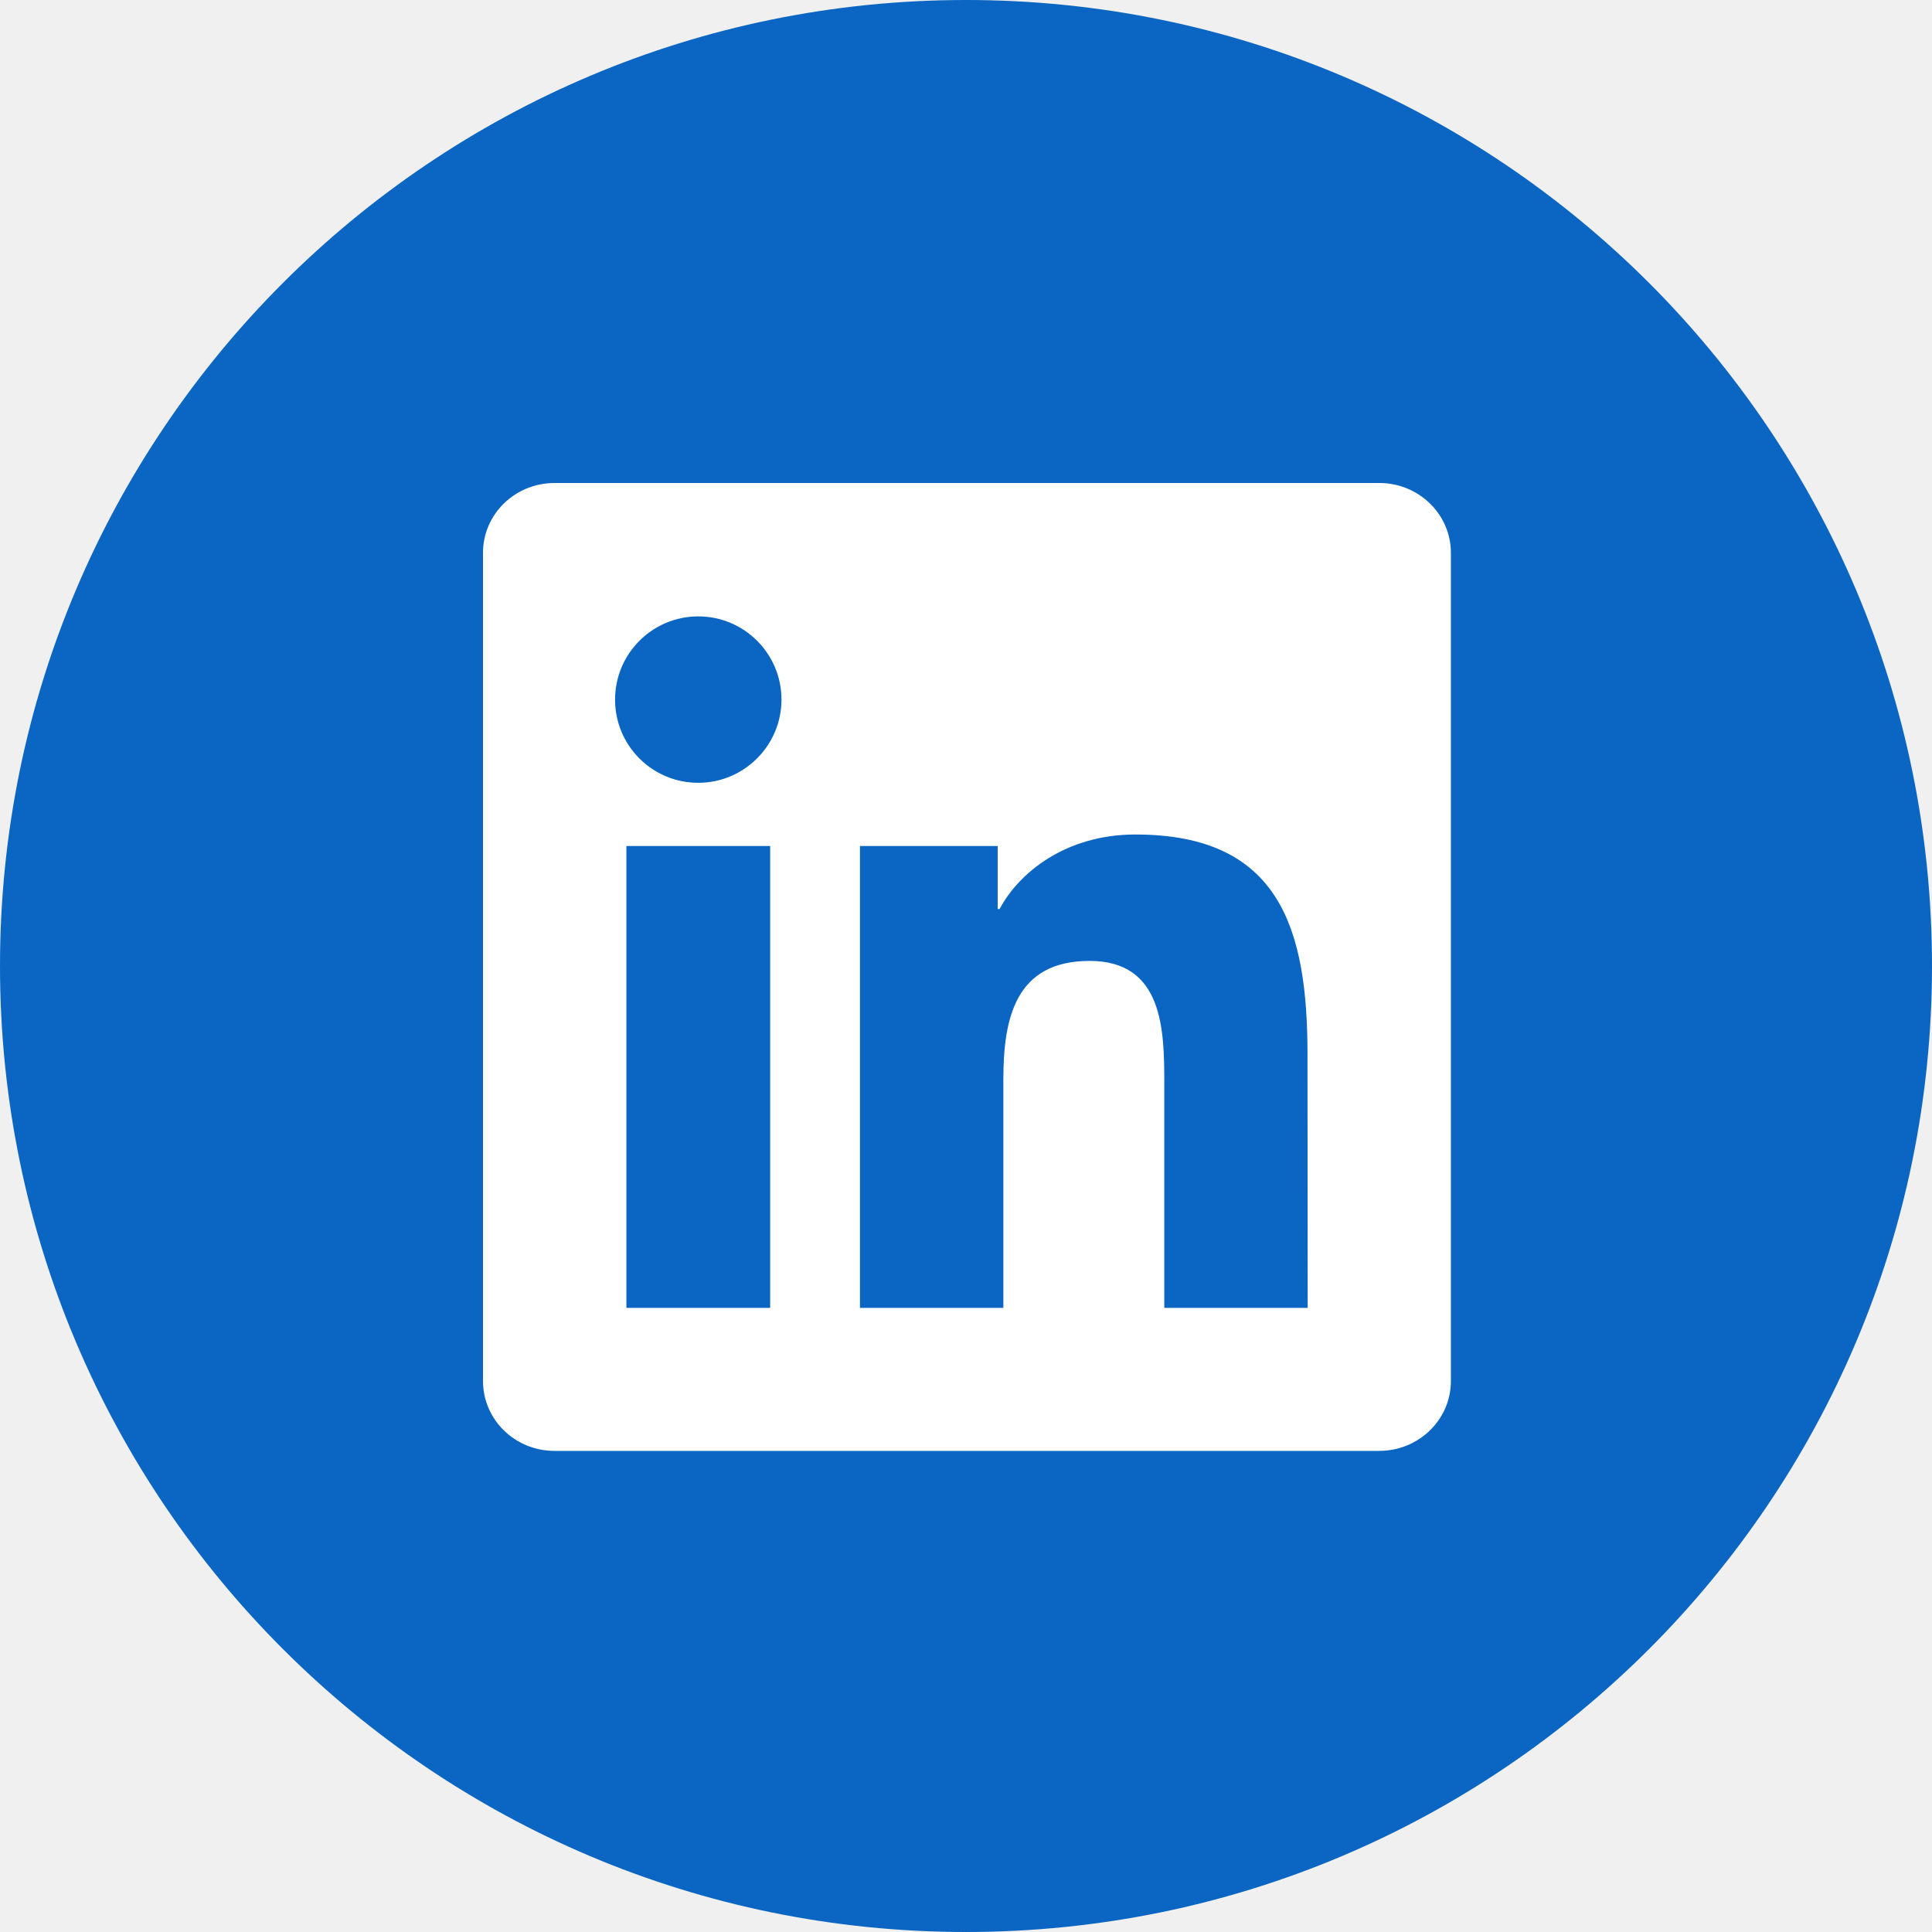
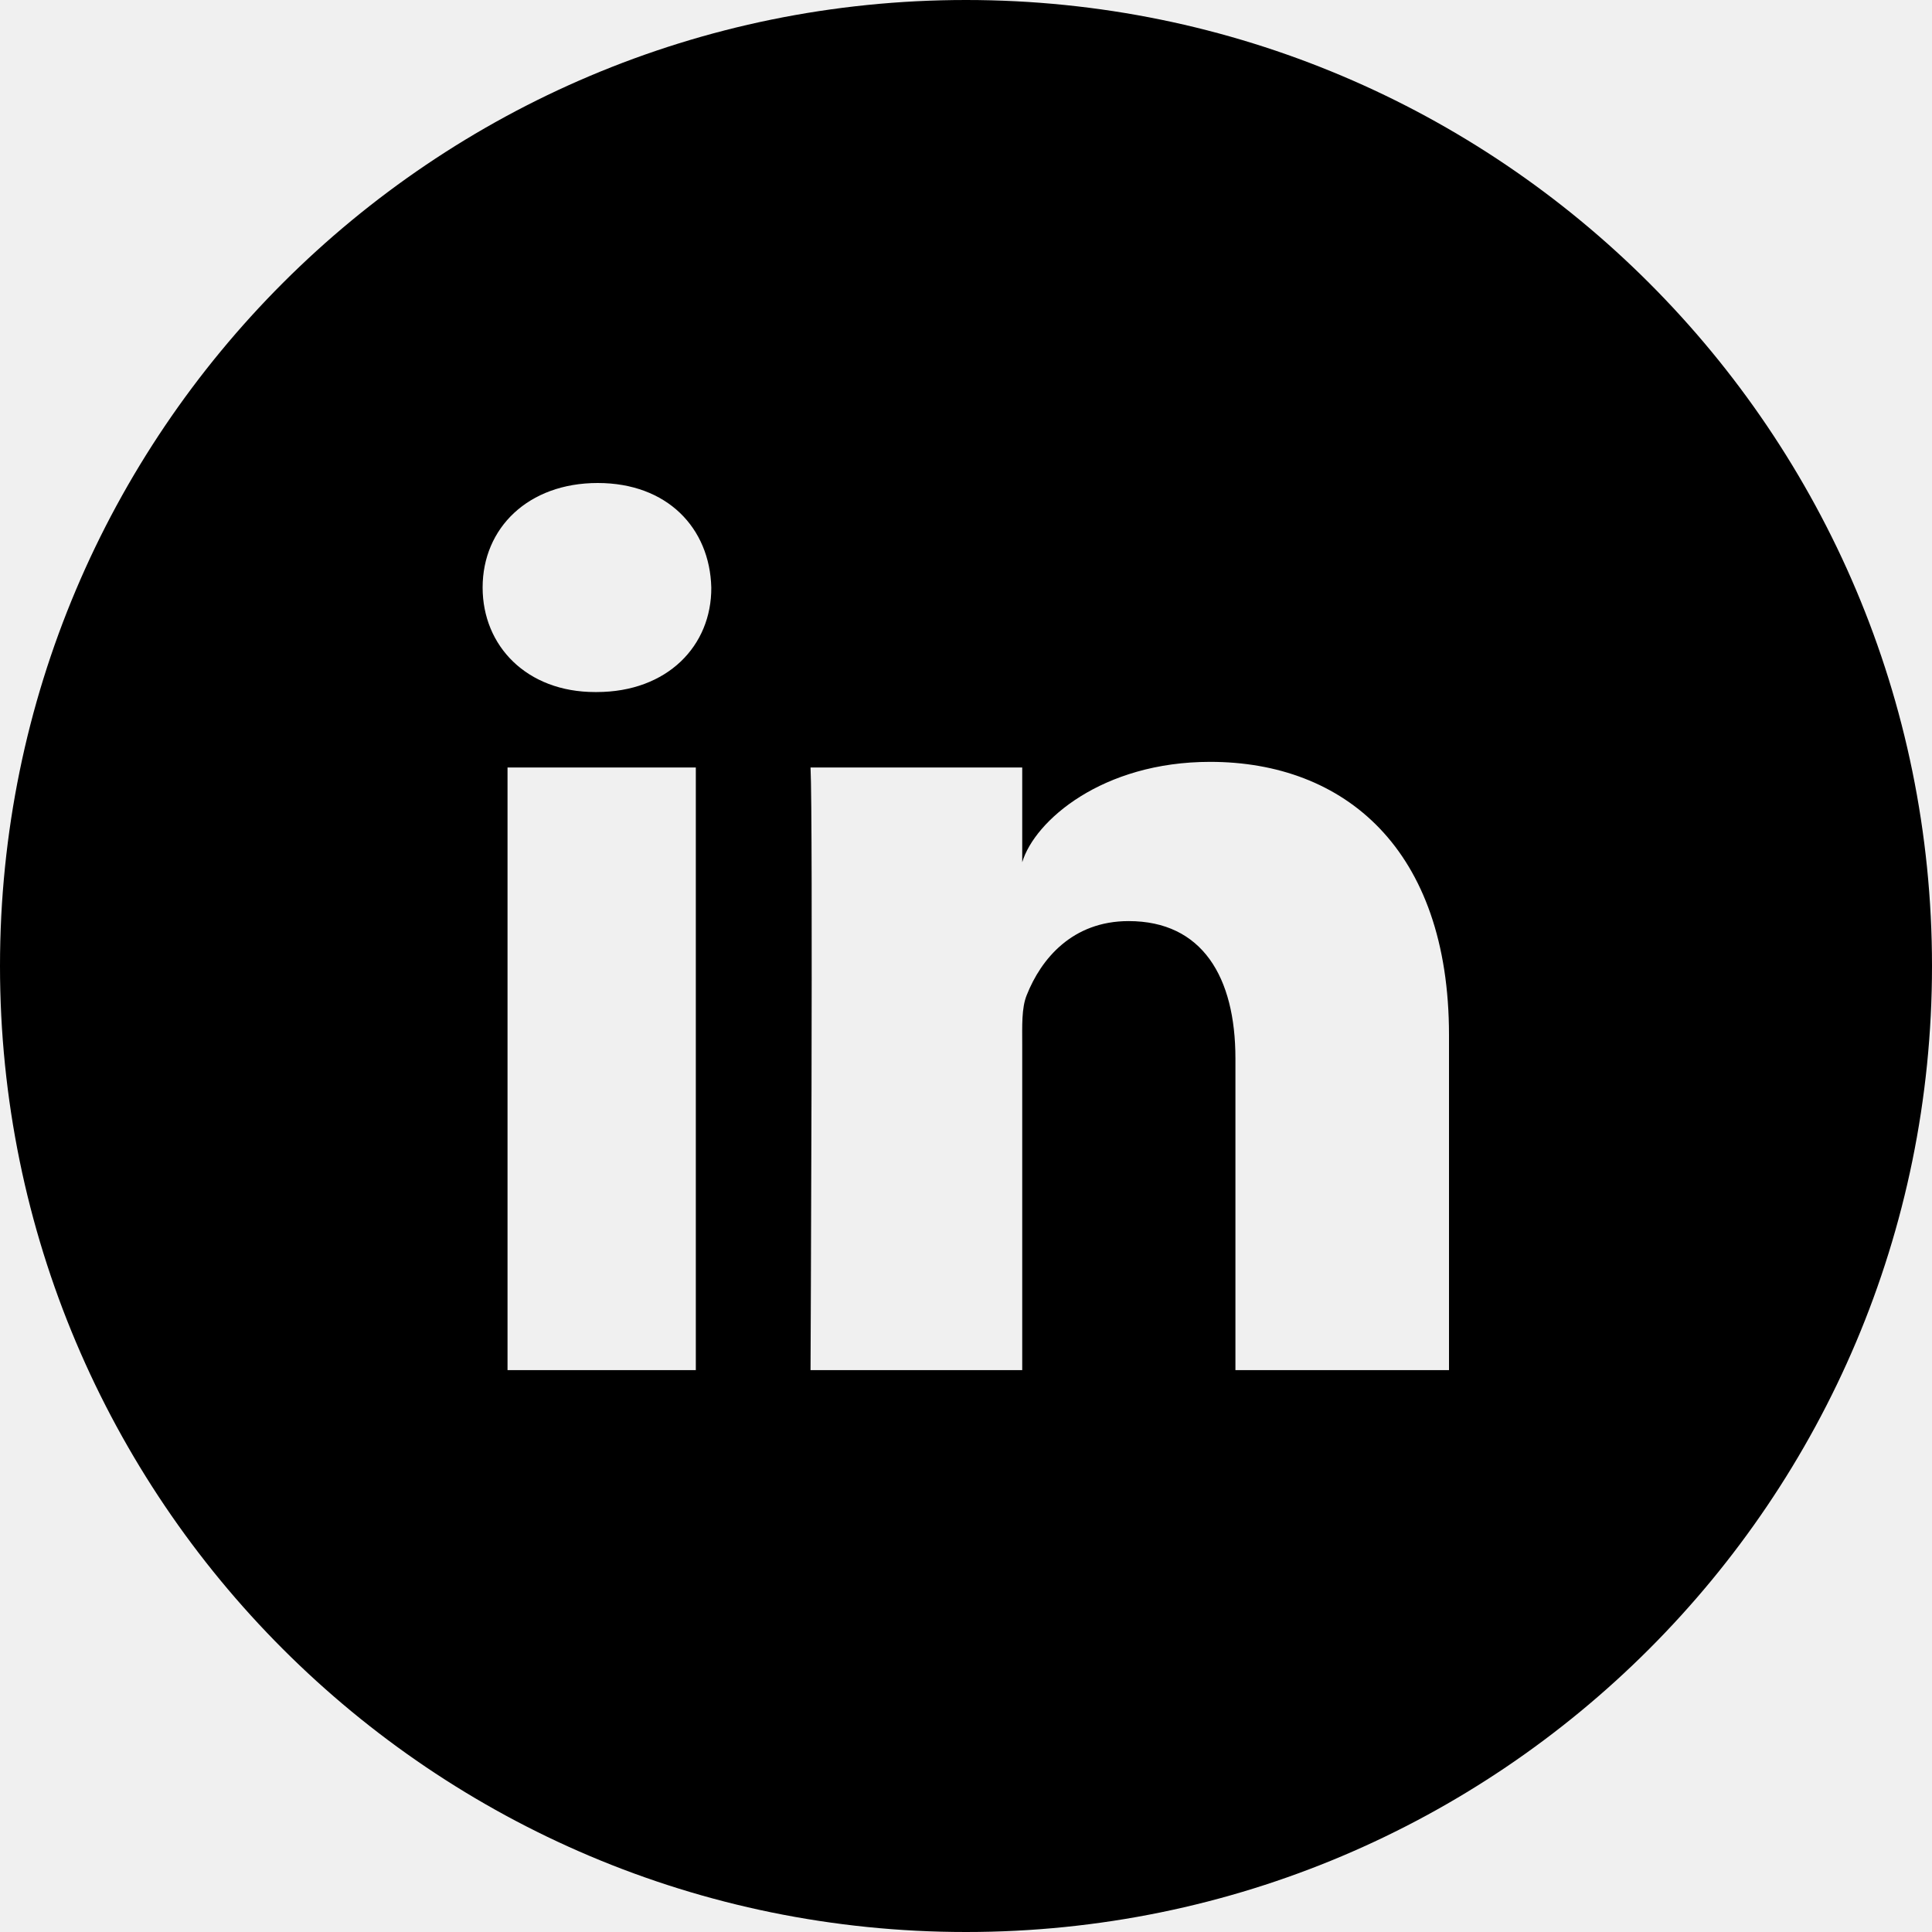
- <svg xmlns="http://www.w3.org/2000/svg" width="800px" height="800px" viewBox="0 0 1024 1024">
-   <circle cx="512" cy="512" r="512" style="fill:#0a66c2" />
-   <path d="M693.1 693.2h-76v-119c0-28.4-.6-64.9-39.6-64.9-39.6 0-45.7 30.9-45.7 62.8v121.1h-76V448.4h73v33.4h1c10.2-19.2 35-39.5 72-39.5 77 0 91.2 50.7 91.2 116.6l.1 134.3zm-323-278.3c-24.5 0-44.1-19.8-44.1-44.1s19.7-44.1 44.1-44.1c24.4 0 44.1 19.8 44.1 44.1s-19.8 44.1-44.1 44.1zm38.1 278.3H332V448.4h76.2v244.8zM731.1 256H293.9c-20.9 0-37.9 16.5-37.9 37v439c0 20.4 16.9 37 37.9 37H731c20.9 0 38-16.5 38-37V293c0-20.5-17.1-37-37.9-37z" style="fill:#fff" />
+ <svg xmlns="http://www.w3.org/2000/svg" fill="#000000" height="800px" width="800px" version="1.1" id="Layer_1" viewBox="-143 145 512 512" xml:space="preserve">
+   <path d="M113,145c-141.4,0-256,114.6-256,256s114.6,256,256,256s256-114.6,256-256S254.4,145,113,145z M41.4,508.1H-8.5V348.4h49.9  V508.1z M15.1,328.4h-0.4c-18.1,0-29.8-12.2-29.8-27.7c0-15.8,12.1-27.7,30.5-27.7c18.4,0,29.7,11.9,30.1,27.7  C45.6,316.1,33.9,328.4,15.1,328.4z M241,508.1h-56.6v-82.6c0-21.6-8.8-36.4-28.3-36.4c-14.9,0-23.2,10-27,19.6  c-1.4,3.4-1.2,8.2-1.2,13.1v86.3H71.8c0,0,0.7-146.4,0-159.7h56.1v25.1c3.3-11,21.2-26.6,49.8-26.6c35.5,0,63.3,23,63.3,72.4V508.1z  " />
</svg>
